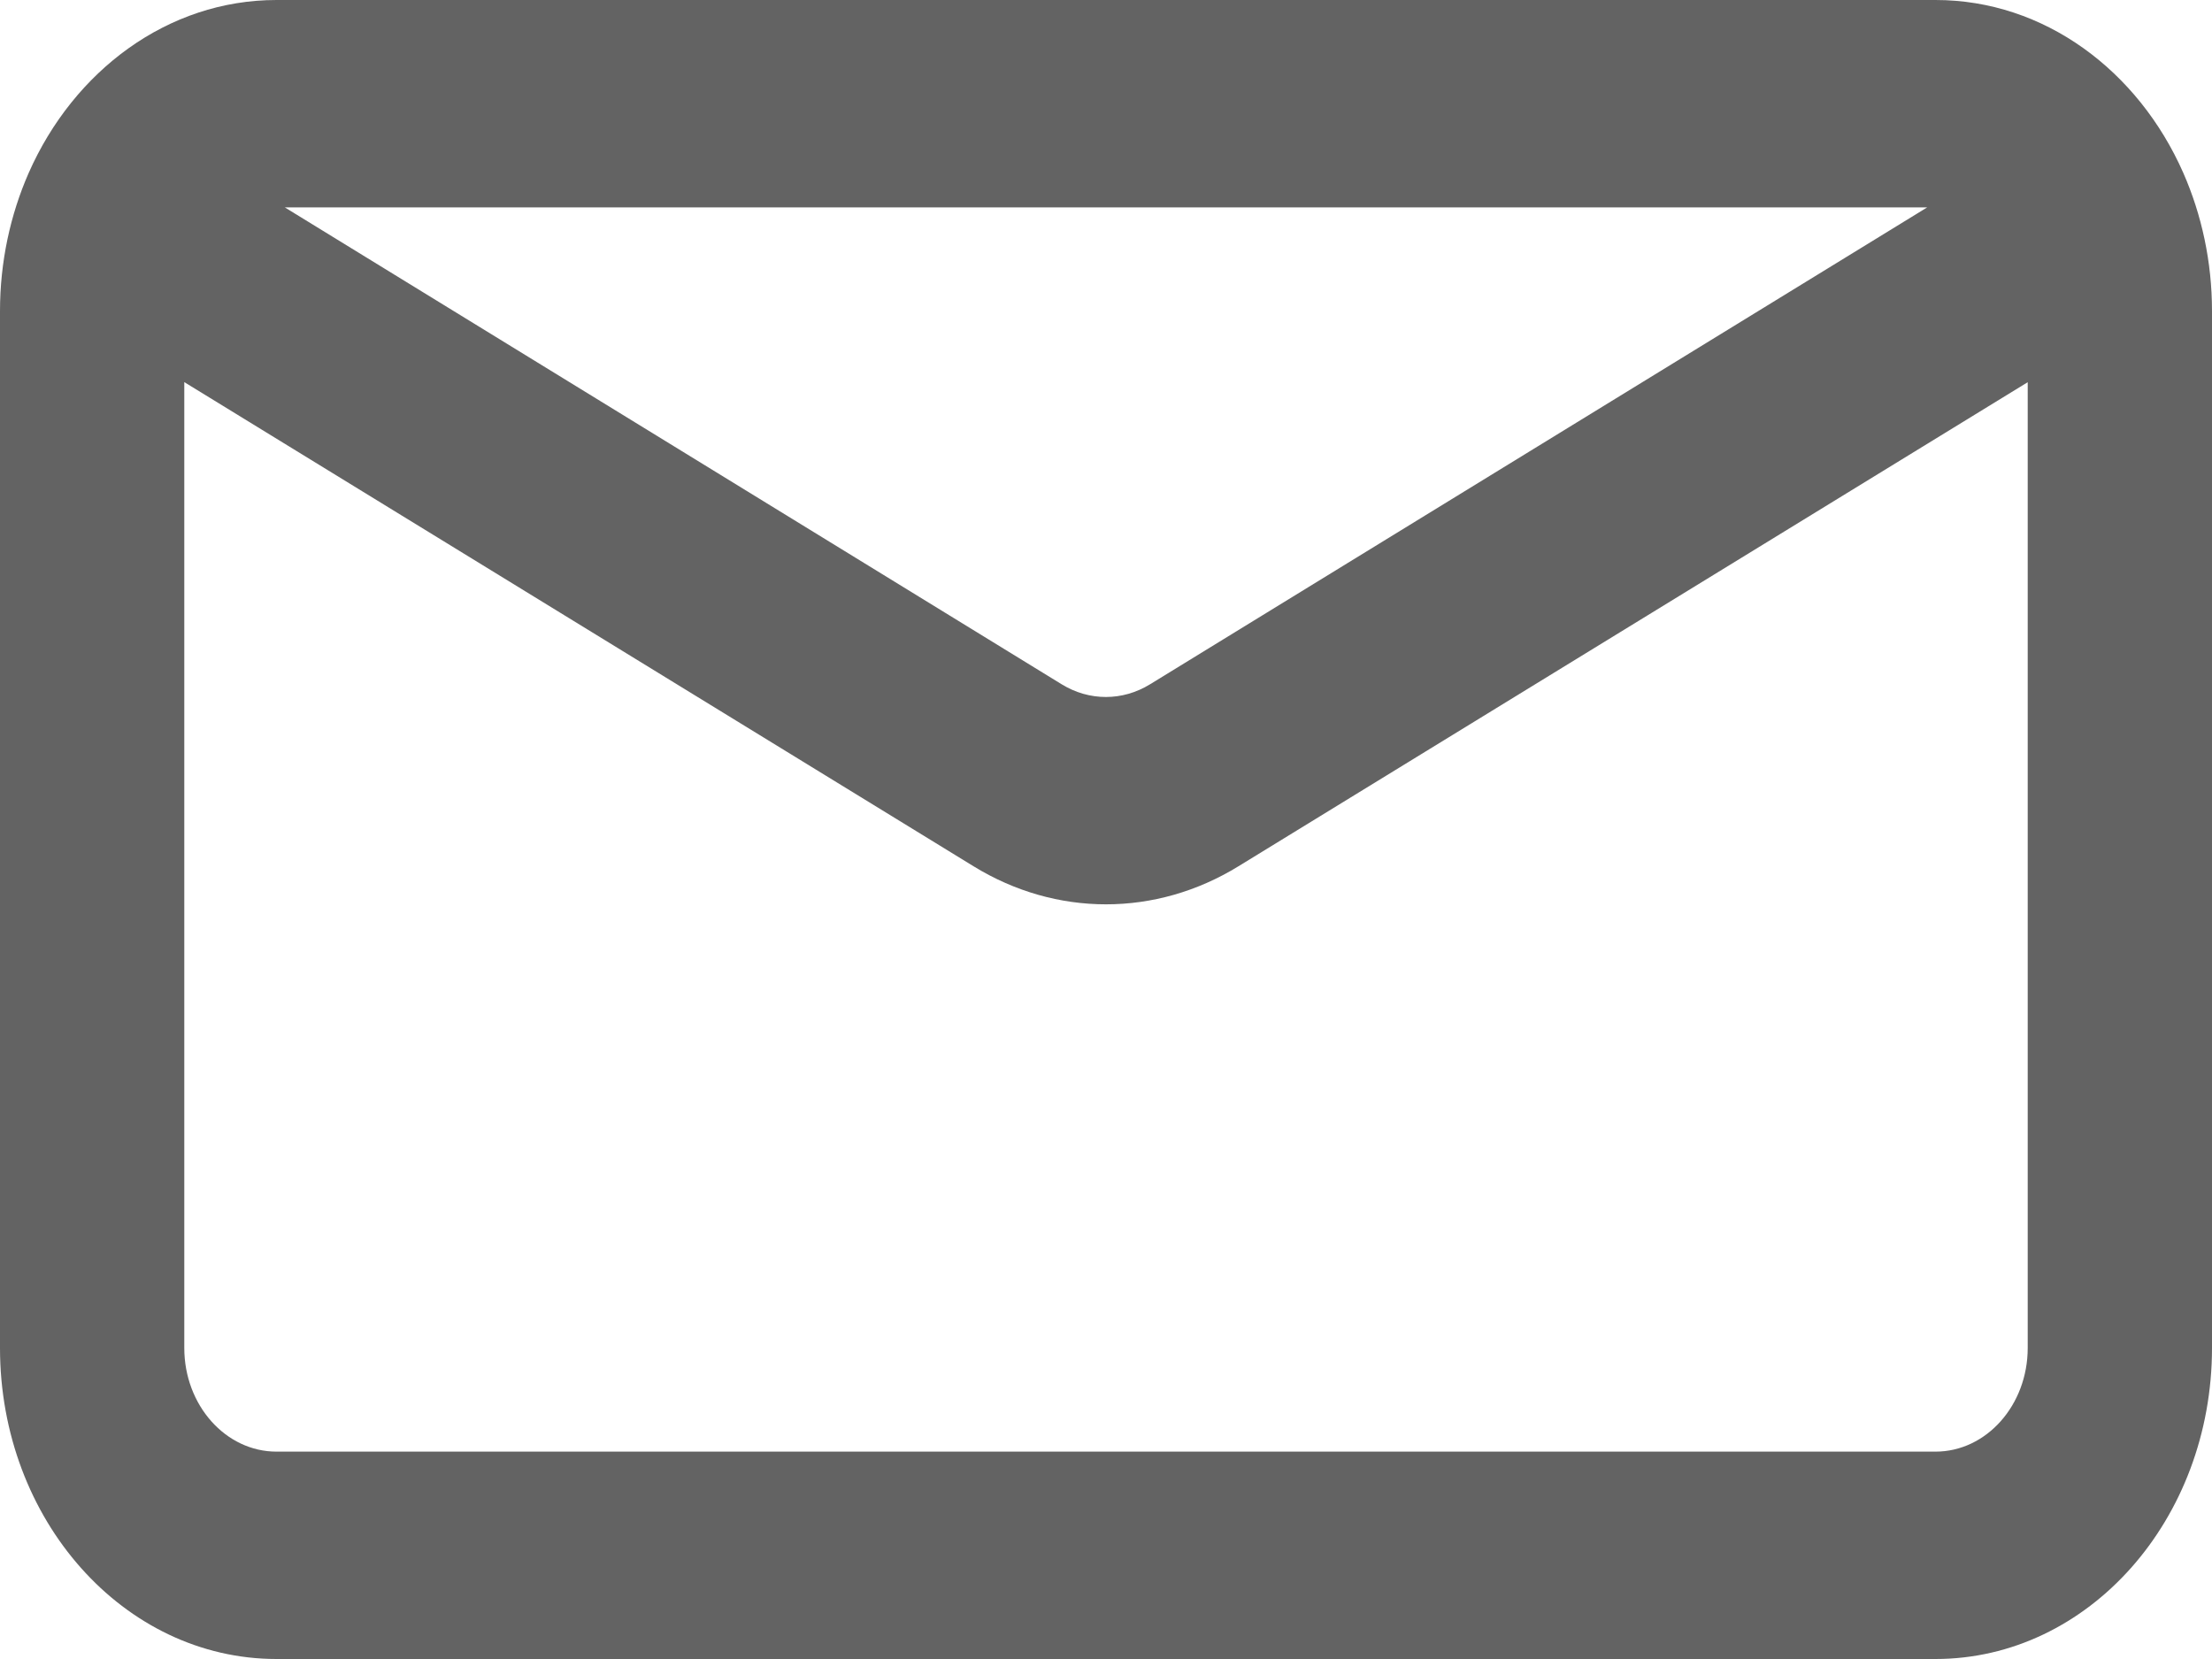
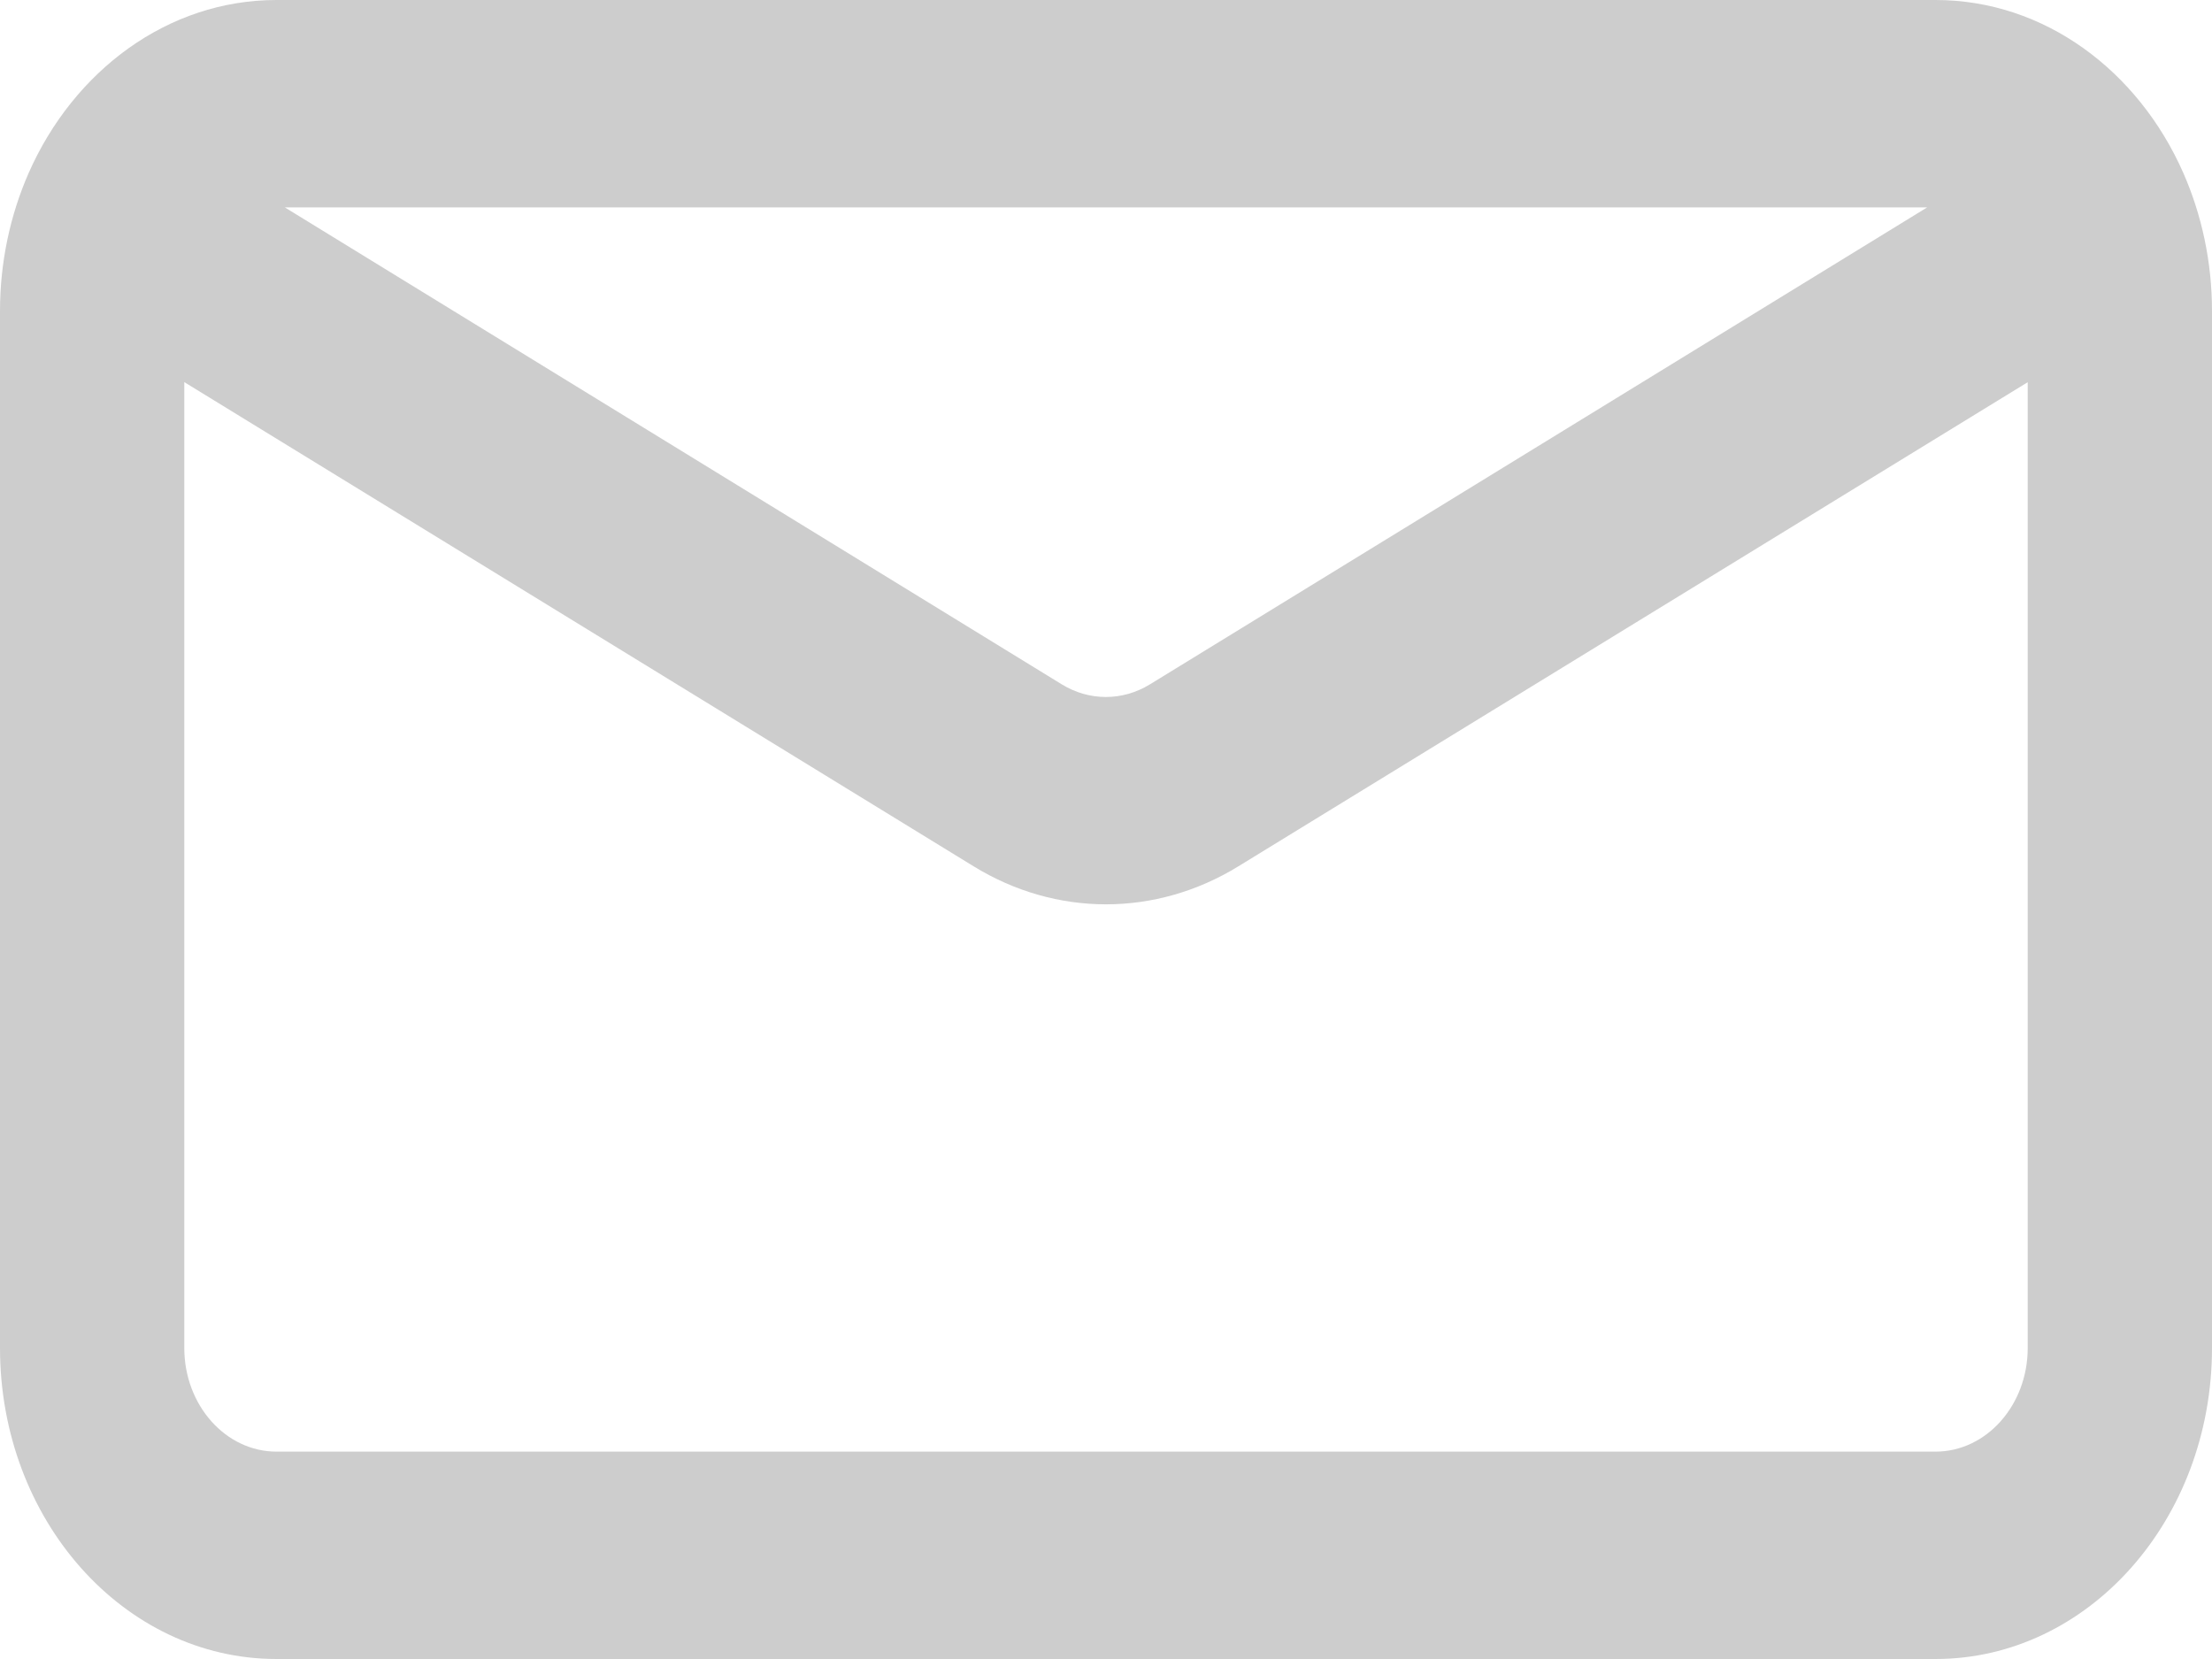
<svg xmlns="http://www.w3.org/2000/svg" width="16" height="12" viewBox="0 0 16 12">
-   <path fill="#636363" fill-rule="evenodd" d="M.207 1.252C.533.512 1.213 0 2 0h12c.787 0 1.467.511 1.793 1.252.132.301.207.641.207.998v7.5c0 1.243-.895 2.25-2 2.25H2c-1.105 0-2-1.007-2-2.25v-7.5c0-.357.075-.697.207-.998zM2.06 1.5L7.68 4.95c.199.122.439.122.638 0l5.622-3.45H2.06zm12.608 1.264L8.958 6.266c-.597.367-1.319.367-1.916 0L1.333 2.764V9.75c0 .414.299.75.667.75h12c.368 0 .667-.336.667-.75V2.764z" />
+   <path fill="#CDCDCD" fill-rule="evenodd" d="M.207 1.252C.533.512 1.213 0 2 0h12c.787 0 1.467.511 1.793 1.252.132.301.207.641.207.998v7.5c0 1.243-.895 2.25-2 2.25H2c-1.105 0-2-1.007-2-2.25v-7.5c0-.357.075-.697.207-.998zM2.06 1.5L7.68 4.95c.199.122.439.122.638 0l5.622-3.45H2.06zm12.608 1.264L8.958 6.266c-.597.367-1.319.367-1.916 0L1.333 2.764V9.75c0 .414.299.75.667.75h12c.368 0 .667-.336.667-.75V2.764z" />
</svg>
